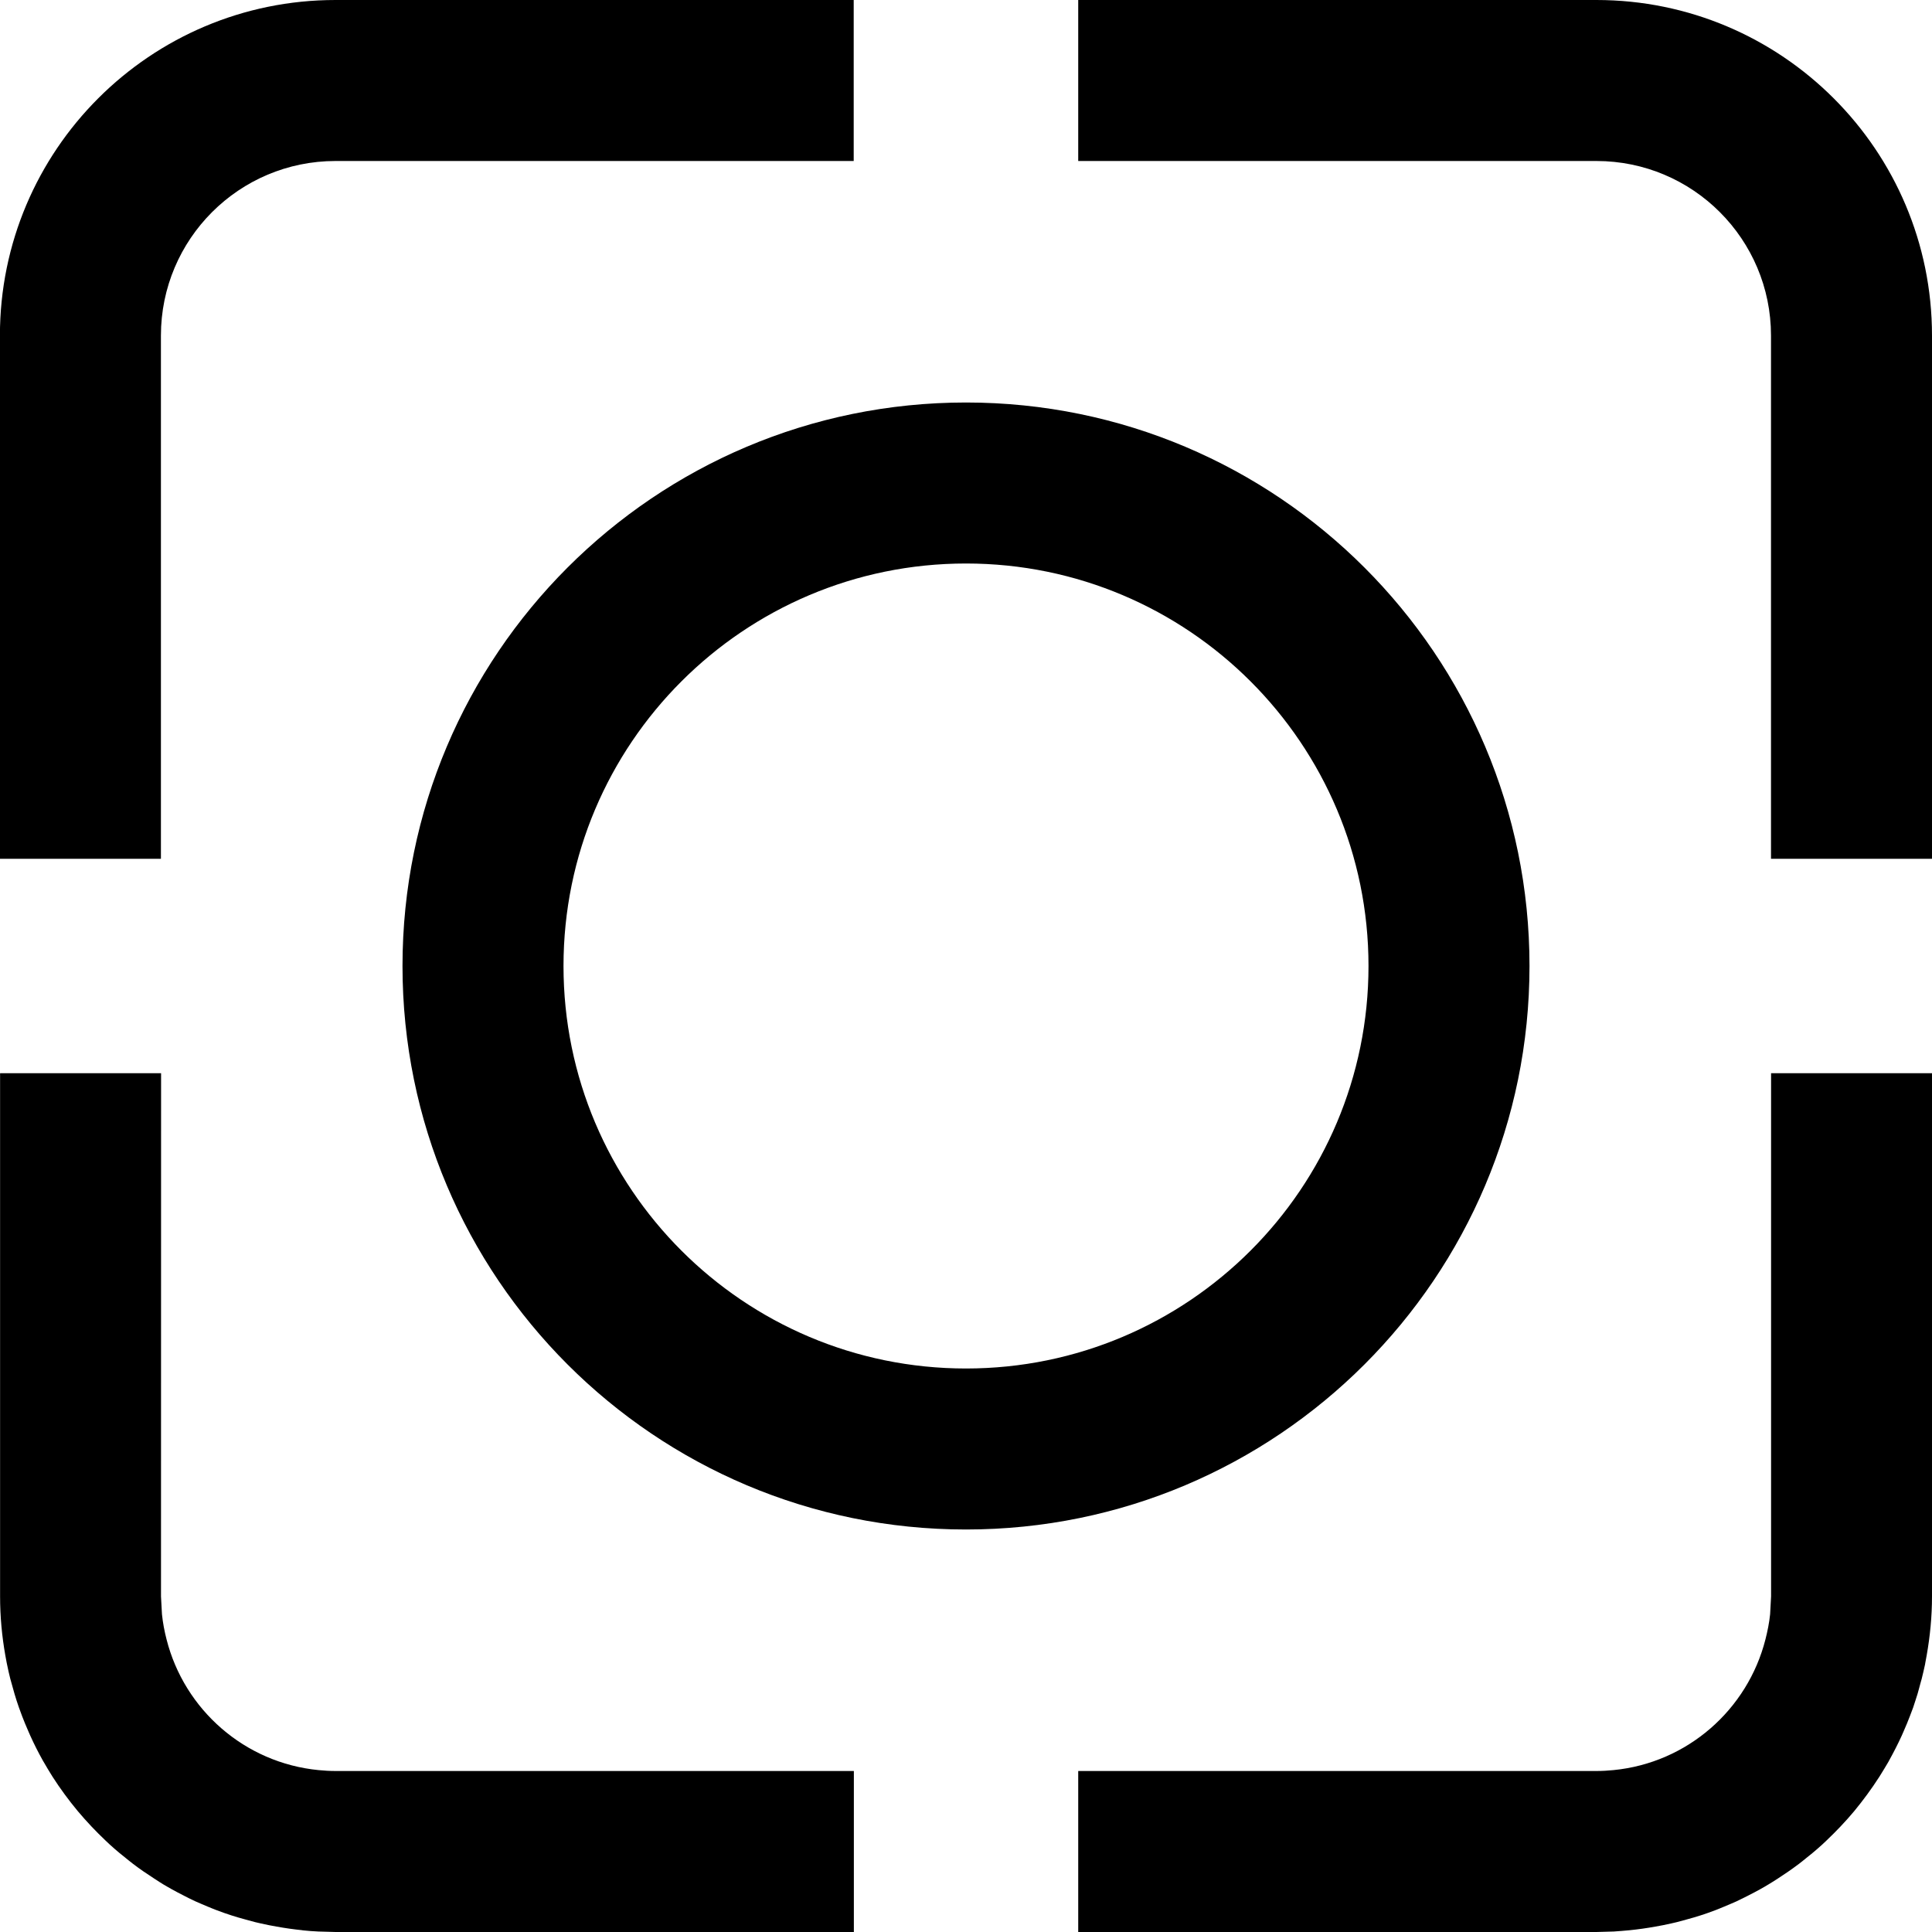
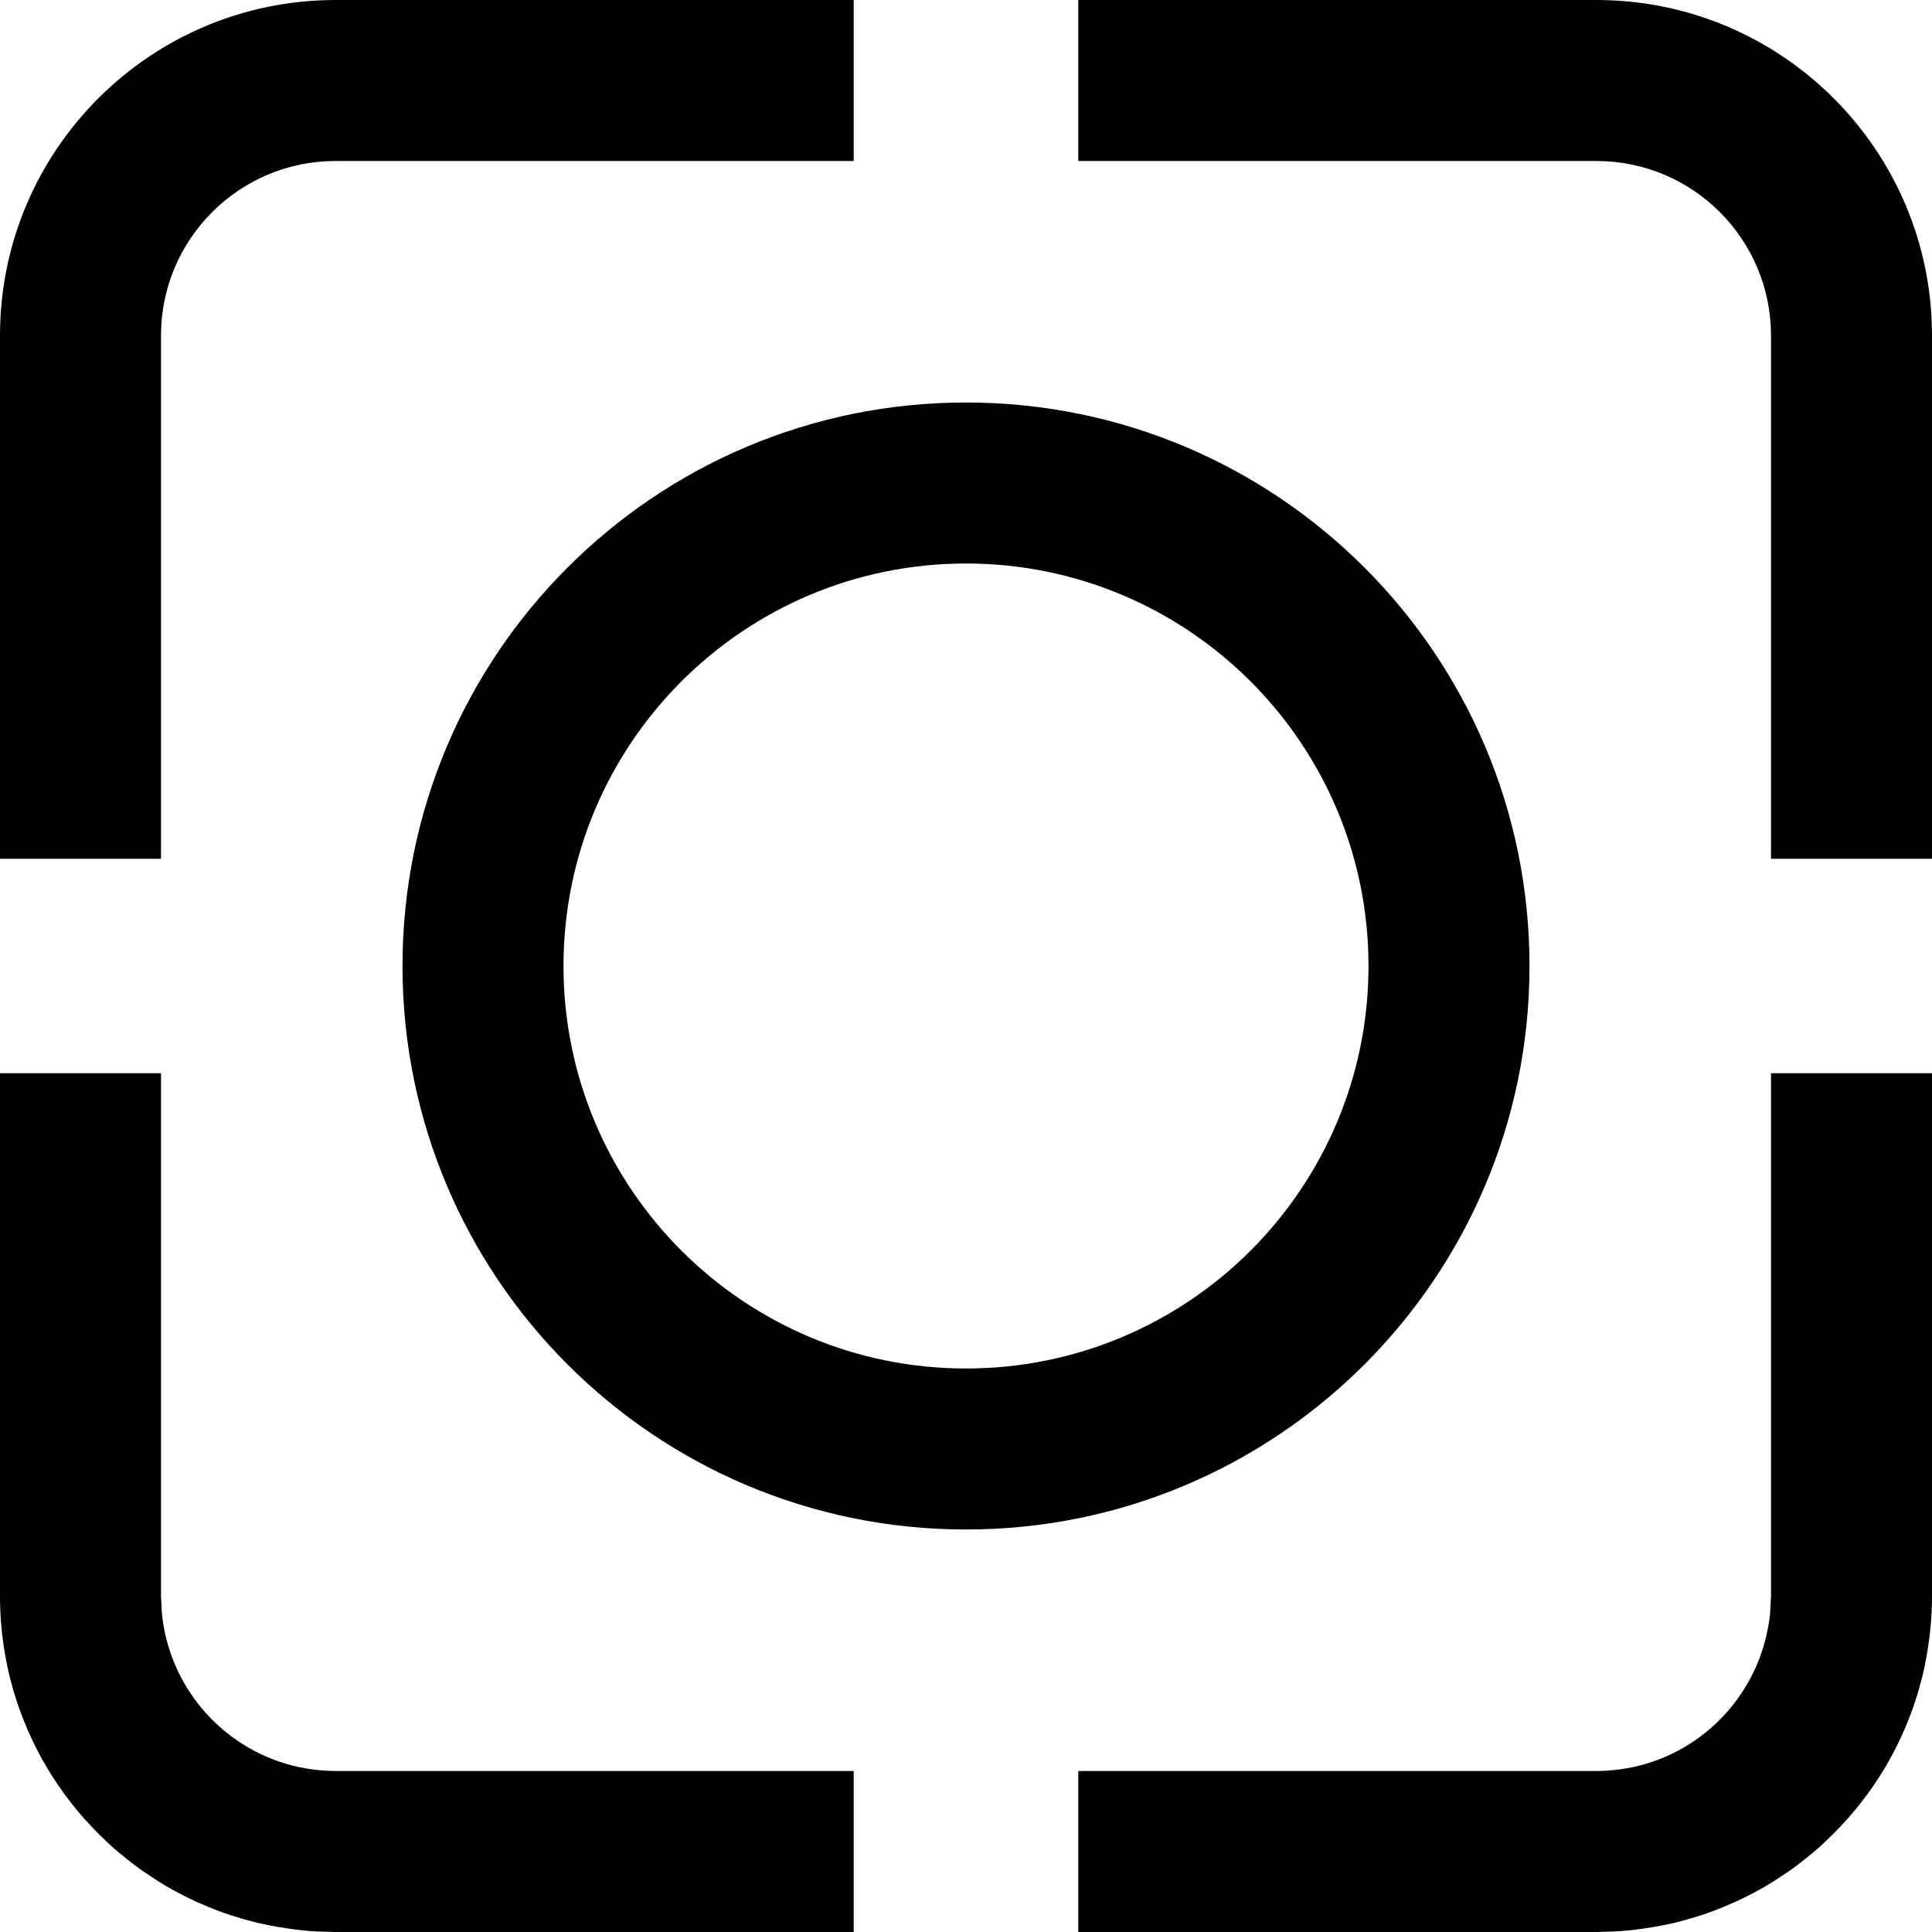
- <svg xmlns="http://www.w3.org/2000/svg" fill="none" height="24" viewBox="0 0 24 24" width="24">
-   <clipPath id="a">
-     <path d="m0 0h24v24h-24z" />
-   </clipPath>
-   <g clip-path="url(#a)" fill="#000">
-     <path d="m2 19.831.012.222c.011.107.031.211.057.312.221.873.97 1.535 1.889 1.624.07.007.14.011.212.011h6.437v2h-6.437l-.215-.006c-.067-.003-.133-.008-.198-.015l-.001-.001c-.108-.011-.214-.026-.319-.045-.031-.005-.061-.011-.092-.017-.035-.007-.07-.015-.104-.022-.024-.005-.049-.011-.073-.017-.04-.01-.079-.021-.118-.032-.031-.009-.062-.017-.093-.026-.027-.008-.054-.017-.081-.025-.033-.011-.065-.022-.098-.033-.032-.011-.063-.023-.095-.035-.035-.013-.069-.028-.104-.042-.026-.011-.052-.022-.078-.033-.025-.011-.051-.022-.076-.033-.044-.02-.087-.042-.13-.064-.009-.005-.018-.009-.027-.014-.045-.023-.09-.046-.134-.071-.02-.011-.04-.023-.06-.034-.032-.018-.063-.037-.094-.057-.022-.014-.044-.028-.065-.042-.09-.058-.178-.118-.263-.183-.016-.012-.031-.025-.047-.037-.083-.065-.164-.132-.242-.203-.018-.016-.035-.033-.053-.05-.059-.056-.116-.113-.172-.172-.06-.063-.117-.128-.173-.194-.112-.135-.216-.276-.311-.424-.009-.014-.018-.028-.026-.042-.026-.042-.052-.085-.077-.129-.006-.011-.012-.021-.019-.032-.056-.1-.108-.203-.156-.309-.007-.016-.014-.032-.021-.048-.015-.034-.03-.069-.044-.103-.012-.029-.024-.058-.035-.088-.014-.037-.028-.074-.041-.111-.01-.029-.02-.057-.029-.086-.009-.027-.017-.054-.025-.081-.013-.044-.025-.088-.037-.132-.005-.019-.011-.038-.016-.057-.015-.06-.029-.12-.041-.181-.001-.006-.003-.013-.004-.019-.006-.03-.011-.061-.017-.092-.042-.238-.065-.482-.065-.732v-6.499h2z" />
-     <path d="m24 19.831c0 .25-.024.494-.066.732-.005.031-.011.061-.017.092-.001.006-.002.013-.003.019-.013.061-.027.121-.042.181-.005.019-.011.038-.016.057-.012.044-.023.088-.036.132-.008.027-.018.054-.026.081-.009.029-.018.058-.028.086-.013.037-.028.074-.042.111-.011.029-.023.059-.035.088-.014.035-.029.069-.044.103-.007.016-.013.032-.021.048-.048.105-.101.208-.157.309-.006.011-.011.022-.018.032-.025.044-.052.086-.078.129-.009.014-.018.028-.026.042-.095.148-.199.289-.31.424-.056.067-.113.131-.173.194-.056.059-.113.116-.172.172-.018.017-.035.034-.053.05-.078.071-.159.138-.242.203-.016.012-.031.025-.047.037-.085.064-.173.125-.263.183-.022.014-.043.028-.066.042-.031.019-.062.038-.094.057-.02.011-.04.023-.06.034-.044.025-.089.048-.134.071-.009.005-.018.009-.027.014-.043.022-.086.043-.13.064-.025.012-.051.022-.076.033-.026.011-.052.022-.078.033-.034.014-.069.029-.103.042-.032.012-.063.024-.095.035-.032.011-.065.023-.098.033-.027.009-.054.017-.081.025-.031.009-.062.018-.093.026-.039.011-.079.022-.118.032-.024.006-.049.011-.073.017-.035.008-.07.015-.104.022-.03.006-.061.011-.092.017-.105.019-.212.034-.319.045-.066.006-.132.012-.198.016l-.215.006h-6.437v-2h6.437c.071 0 .141-.004.211-.011.919-.089 1.667-.751 1.889-1.624.026-.102.047-.206.058-.312l.012-.222v-6.499h2z" />
-     <path clip-rule="evenodd" d="m12 5c3.866 0 7 3.134 7 7 0 3.866-3.134 7-7 7-3.866 0-7-3.134-7-7 0-3.866 3.134-7 7-7zm0 2c-2.761 0-5 2.239-5 5 0 2.761 2.239 5 5 5 2.761 0 5-2.239 5-5 0-2.761-2.239-5-5-5z" fill-rule="evenodd" />
-     <path d="m10.605 2h-6.437c-1.198 0-2.169.971-2.169 2.169v6.499h-2v-6.499c0-2.302 1.867-4.169 4.169-4.169h6.437z" />
-     <path d="m19.831 0c2.302 0 4.169 1.867 4.169 4.169v6.499h-2v-6.499c0-1.198-.971-2.169-2.169-2.169h-6.437v-2z" />
-   </g>
+ <svg xmlns="http://www.w3.org/2000/svg" width="24" height="24" viewBox="0 0 24 24" fill="none">
+   <rect width="24" height="24" fill="none" />
+   <path d="M2 19.831L2.012 20.053C2.023 20.16 2.043 20.264 2.068 20.365C2.29 21.238 3.039 21.9 3.957 21.989C4.027 21.996 4.097 22 4.169 22H10.605V24H4.169L3.954 23.994C3.888 23.991 3.822 23.986 3.756 23.98L3.755 23.979C3.647 23.968 3.541 23.952 3.436 23.934C3.405 23.928 3.374 23.923 3.344 23.917C3.309 23.91 3.274 23.902 3.239 23.895C3.215 23.889 3.19 23.884 3.166 23.878C3.126 23.868 3.087 23.857 3.048 23.846C3.017 23.837 2.986 23.829 2.955 23.819C2.928 23.811 2.901 23.803 2.874 23.794C2.841 23.783 2.809 23.772 2.776 23.761C2.745 23.75 2.713 23.738 2.682 23.726C2.647 23.712 2.612 23.698 2.578 23.684C2.552 23.673 2.526 23.662 2.5 23.65C2.475 23.639 2.449 23.629 2.424 23.617C2.38 23.597 2.337 23.575 2.294 23.554C2.285 23.549 2.276 23.545 2.267 23.54C2.222 23.517 2.177 23.494 2.133 23.469C2.113 23.457 2.093 23.446 2.073 23.435C2.042 23.416 2.011 23.397 1.979 23.378C1.957 23.364 1.936 23.35 1.914 23.336C1.824 23.278 1.736 23.218 1.651 23.153C1.635 23.141 1.62 23.128 1.604 23.116C1.521 23.051 1.44 22.984 1.362 22.913C1.344 22.897 1.327 22.88 1.31 22.863C1.251 22.808 1.193 22.75 1.138 22.691C1.078 22.628 1.02 22.564 0.965 22.497C0.853 22.363 0.749 22.221 0.654 22.073C0.645 22.059 0.637 22.045 0.628 22.031C0.601 21.989 0.576 21.946 0.551 21.902C0.545 21.892 0.538 21.881 0.532 21.87C0.476 21.77 0.424 21.667 0.376 21.561C0.369 21.546 0.362 21.53 0.354 21.514C0.339 21.479 0.325 21.445 0.311 21.41C0.299 21.381 0.287 21.352 0.275 21.322C0.261 21.285 0.247 21.248 0.234 21.211C0.224 21.182 0.214 21.154 0.205 21.125C0.196 21.098 0.188 21.071 0.18 21.044C0.166 21 0.154 20.956 0.143 20.912C0.138 20.893 0.132 20.875 0.127 20.855C0.112 20.796 0.098 20.735 0.086 20.675C0.085 20.668 0.083 20.662 0.082 20.655C0.076 20.625 0.071 20.594 0.065 20.564C0.023 20.326 7.8331e-08 20.081 0 19.831V13.332H2V19.831Z" fill="#000000" />
+   <path d="M24 19.831C24 20.081 23.976 20.326 23.934 20.564C23.928 20.594 23.923 20.625 23.917 20.655C23.916 20.662 23.915 20.668 23.914 20.675C23.902 20.736 23.887 20.796 23.872 20.855C23.867 20.875 23.861 20.893 23.856 20.912C23.845 20.956 23.834 21 23.82 21.044C23.812 21.071 23.803 21.098 23.794 21.125C23.785 21.154 23.776 21.183 23.766 21.211C23.753 21.248 23.738 21.285 23.724 21.322C23.712 21.352 23.7 21.381 23.689 21.41C23.674 21.445 23.66 21.479 23.645 21.514C23.637 21.53 23.631 21.546 23.624 21.561C23.576 21.667 23.523 21.77 23.467 21.87C23.461 21.881 23.455 21.892 23.449 21.902C23.424 21.946 23.398 21.989 23.371 22.031C23.362 22.045 23.354 22.059 23.345 22.073C23.25 22.221 23.146 22.363 23.034 22.497C22.979 22.564 22.921 22.628 22.861 22.691C22.806 22.75 22.748 22.808 22.689 22.863C22.672 22.88 22.655 22.897 22.637 22.913C22.559 22.984 22.478 23.051 22.395 23.116C22.379 23.128 22.363 23.141 22.348 23.153C22.263 23.218 22.175 23.278 22.085 23.336C22.063 23.35 22.042 23.364 22.02 23.378C21.988 23.397 21.957 23.416 21.926 23.435C21.906 23.446 21.886 23.457 21.866 23.469C21.822 23.494 21.777 23.517 21.732 23.54C21.723 23.545 21.714 23.549 21.705 23.554C21.662 23.575 21.619 23.597 21.575 23.617C21.55 23.629 21.524 23.639 21.499 23.65C21.473 23.662 21.447 23.673 21.421 23.684C21.387 23.698 21.352 23.712 21.317 23.726C21.286 23.738 21.255 23.75 21.223 23.761C21.19 23.772 21.158 23.783 21.125 23.794C21.098 23.803 21.071 23.811 21.044 23.819C21.013 23.829 20.982 23.837 20.951 23.846C20.912 23.857 20.873 23.868 20.833 23.878C20.809 23.884 20.784 23.889 20.76 23.895C20.725 23.902 20.69 23.91 20.655 23.917C20.625 23.923 20.594 23.928 20.564 23.934C20.458 23.952 20.352 23.968 20.244 23.979C20.178 23.985 20.112 23.991 20.046 23.994L19.831 24H13.395V22H19.831C19.902 22 19.973 21.996 20.042 21.989C20.961 21.901 21.709 21.238 21.931 20.365C21.956 20.264 21.977 20.16 21.988 20.053L22 19.831V13.332H24V19.831Z" fill="#000000" />
+   <path fill-rule="evenodd" clip-rule="evenodd" d="M12 5C15.866 5 19 8.134 19 12C19 15.866 15.866 19 12 19C8.134 19 5 15.866 5 12C5 8.134 8.134 5 12 5ZM12 7C9.239 7 7 9.239 7 12C7 14.761 9.239 17 12 17C14.761 17 17 14.761 17 12C17 9.239 14.761 7 12 7Z" fill="#000000" />
+   <path d="M10.605 2H4.169C2.971 2 2 2.971 2 4.169V10.668H0V4.169C5.15539e-07 1.867 1.867 0 4.169 0H10.605V2Z" fill="#000000" />
+   <path d="M19.831 0C22.133 1.0129e-07 24 1.867 24 4.169V10.668H22V4.169C22 2.971 21.029 2 19.831 2H13.395V0H19.831Z" fill="#000000" />
</svg>
